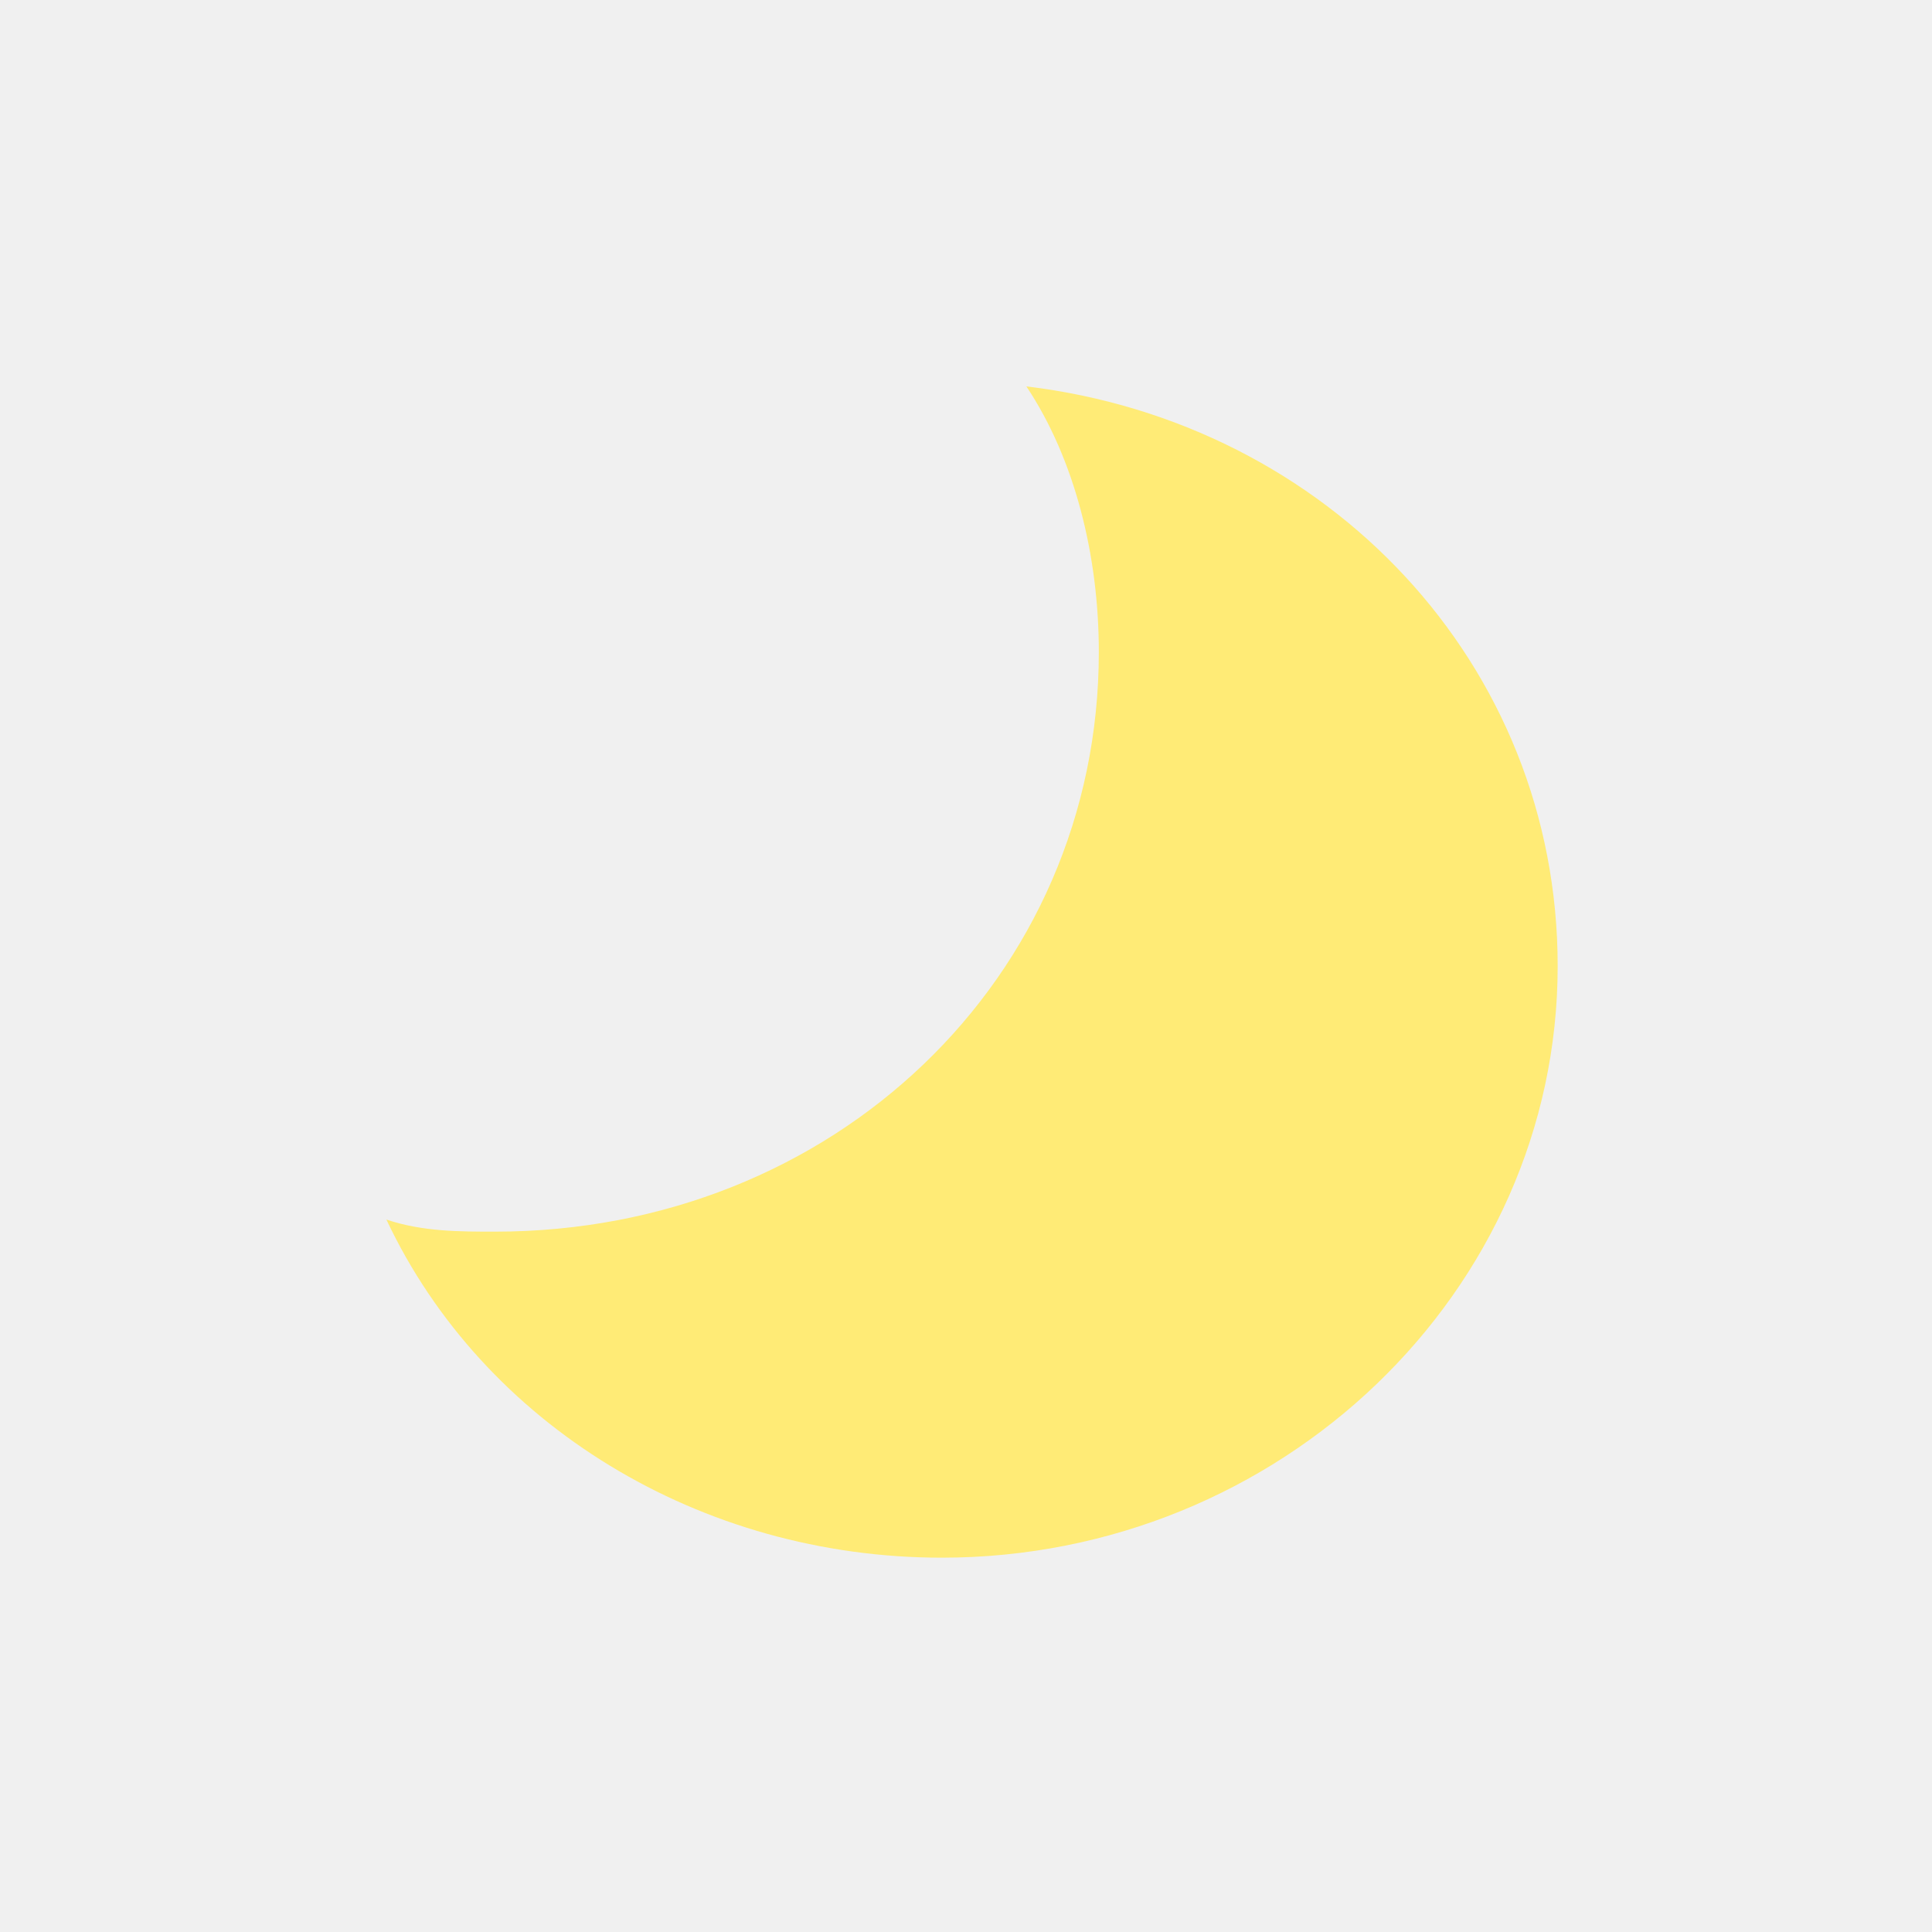
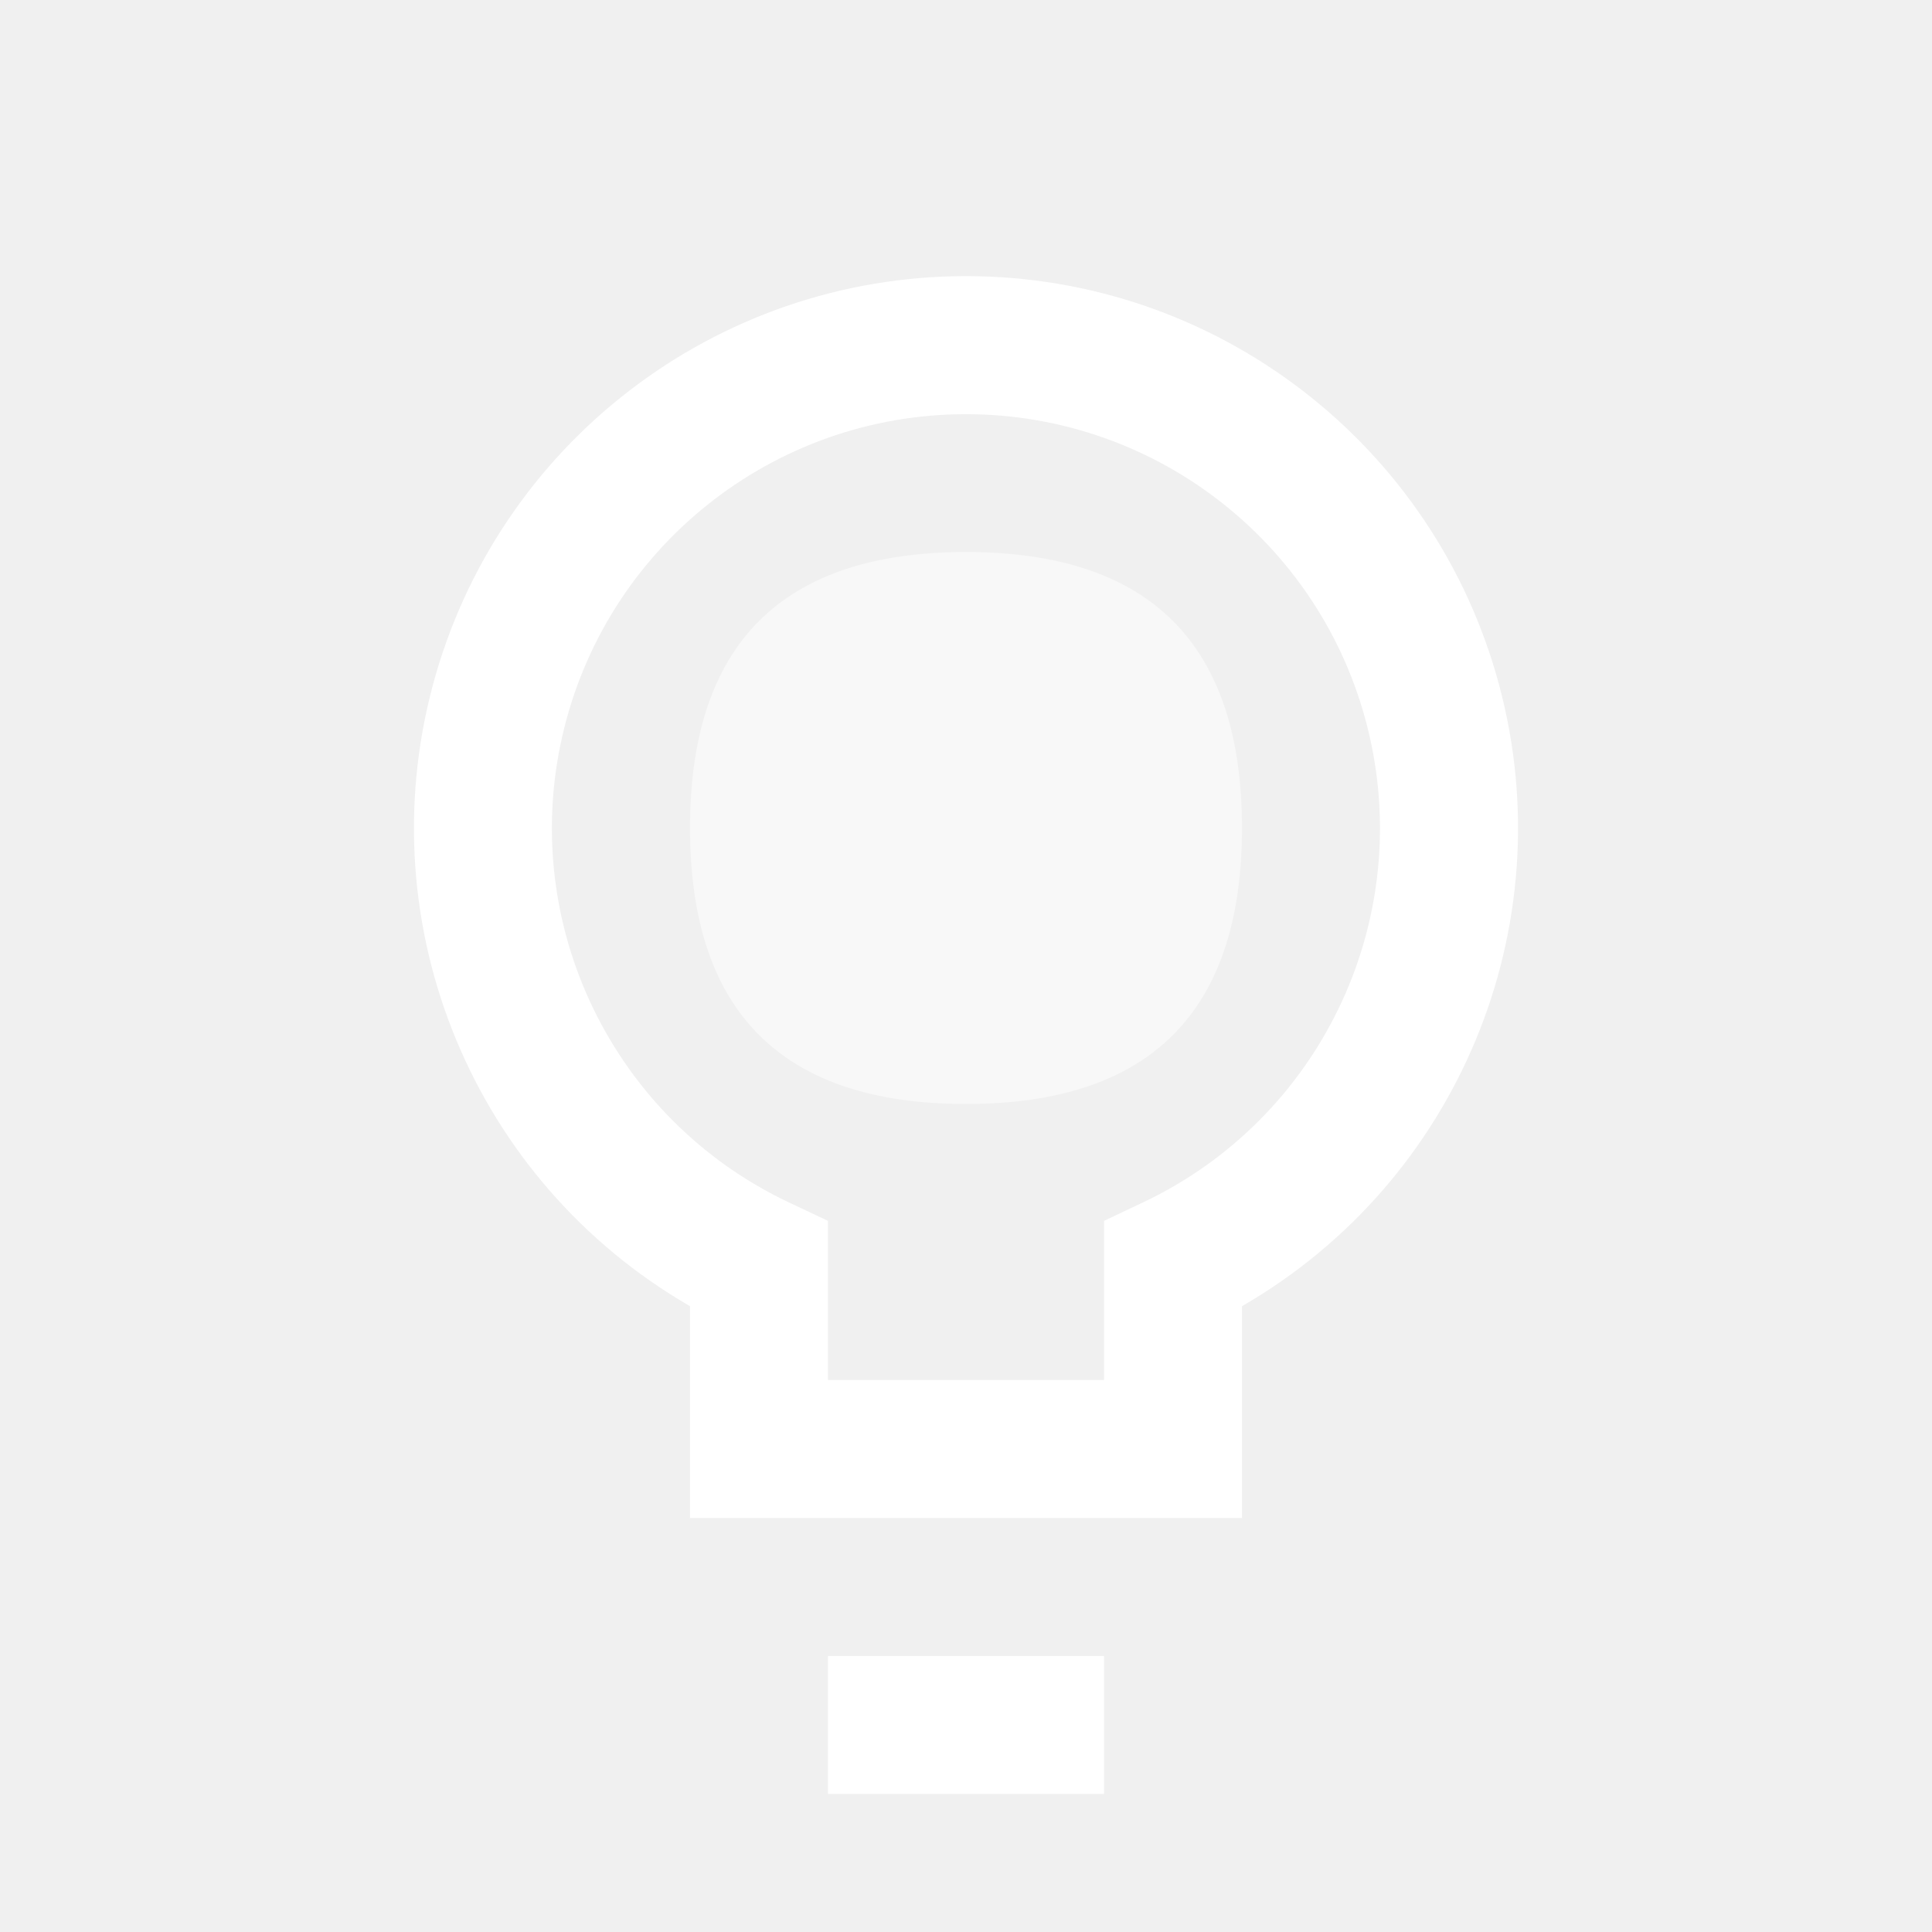
- <svg xmlns="http://www.w3.org/2000/svg" t="1584204849089" class="icon" viewBox="0 0 1024 1024" version="1.1" p-id="1125" width="260" height="260">
-   <path d="M582.4 345.6c0-51.2-12.8-102.4-38.4-140.8 160 19.2 281.6 147.2 281.6 307.2 0 172.8-147.2 313.6-326.4 313.6-128 0-243.2-70.4-294.4-179.2 19.2 6.4 38.4 6.4 57.6 6.4 179.2 0 320-134.4 320-307.2z" fill="#FFEB76" p-id="1126" />
+ <svg xmlns="http://www.w3.org/2000/svg" t="1604459084130" class="icon" viewBox="0 0 1024 1024" version="1.1" p-id="38693" width="260" height="260">
+   <path d="M585.143 647.095l20.846-9.874a219.429 219.429 0 1 0-188.05 0l20.919 9.874V731.429h146.286v-84.334zM658.286 804.571h-292.571v-112.274a292.571 292.571 0 1 1 292.571 0V804.571z m-219.429 73.143h146.286v73.143h-146.286v-73.143z" fill="#ffffff" p-id="38694" />
+   <path d="M365.714 292.571m146.286 0l0 0q146.286 0 146.286 146.286l0 0q0 146.286-146.286 146.286l0 0q-146.286 0-146.286-146.286l0 0q0-146.286 146.286-146.286Z" fill="#ffffff" opacity=".5" p-id="38695" />
</svg>
